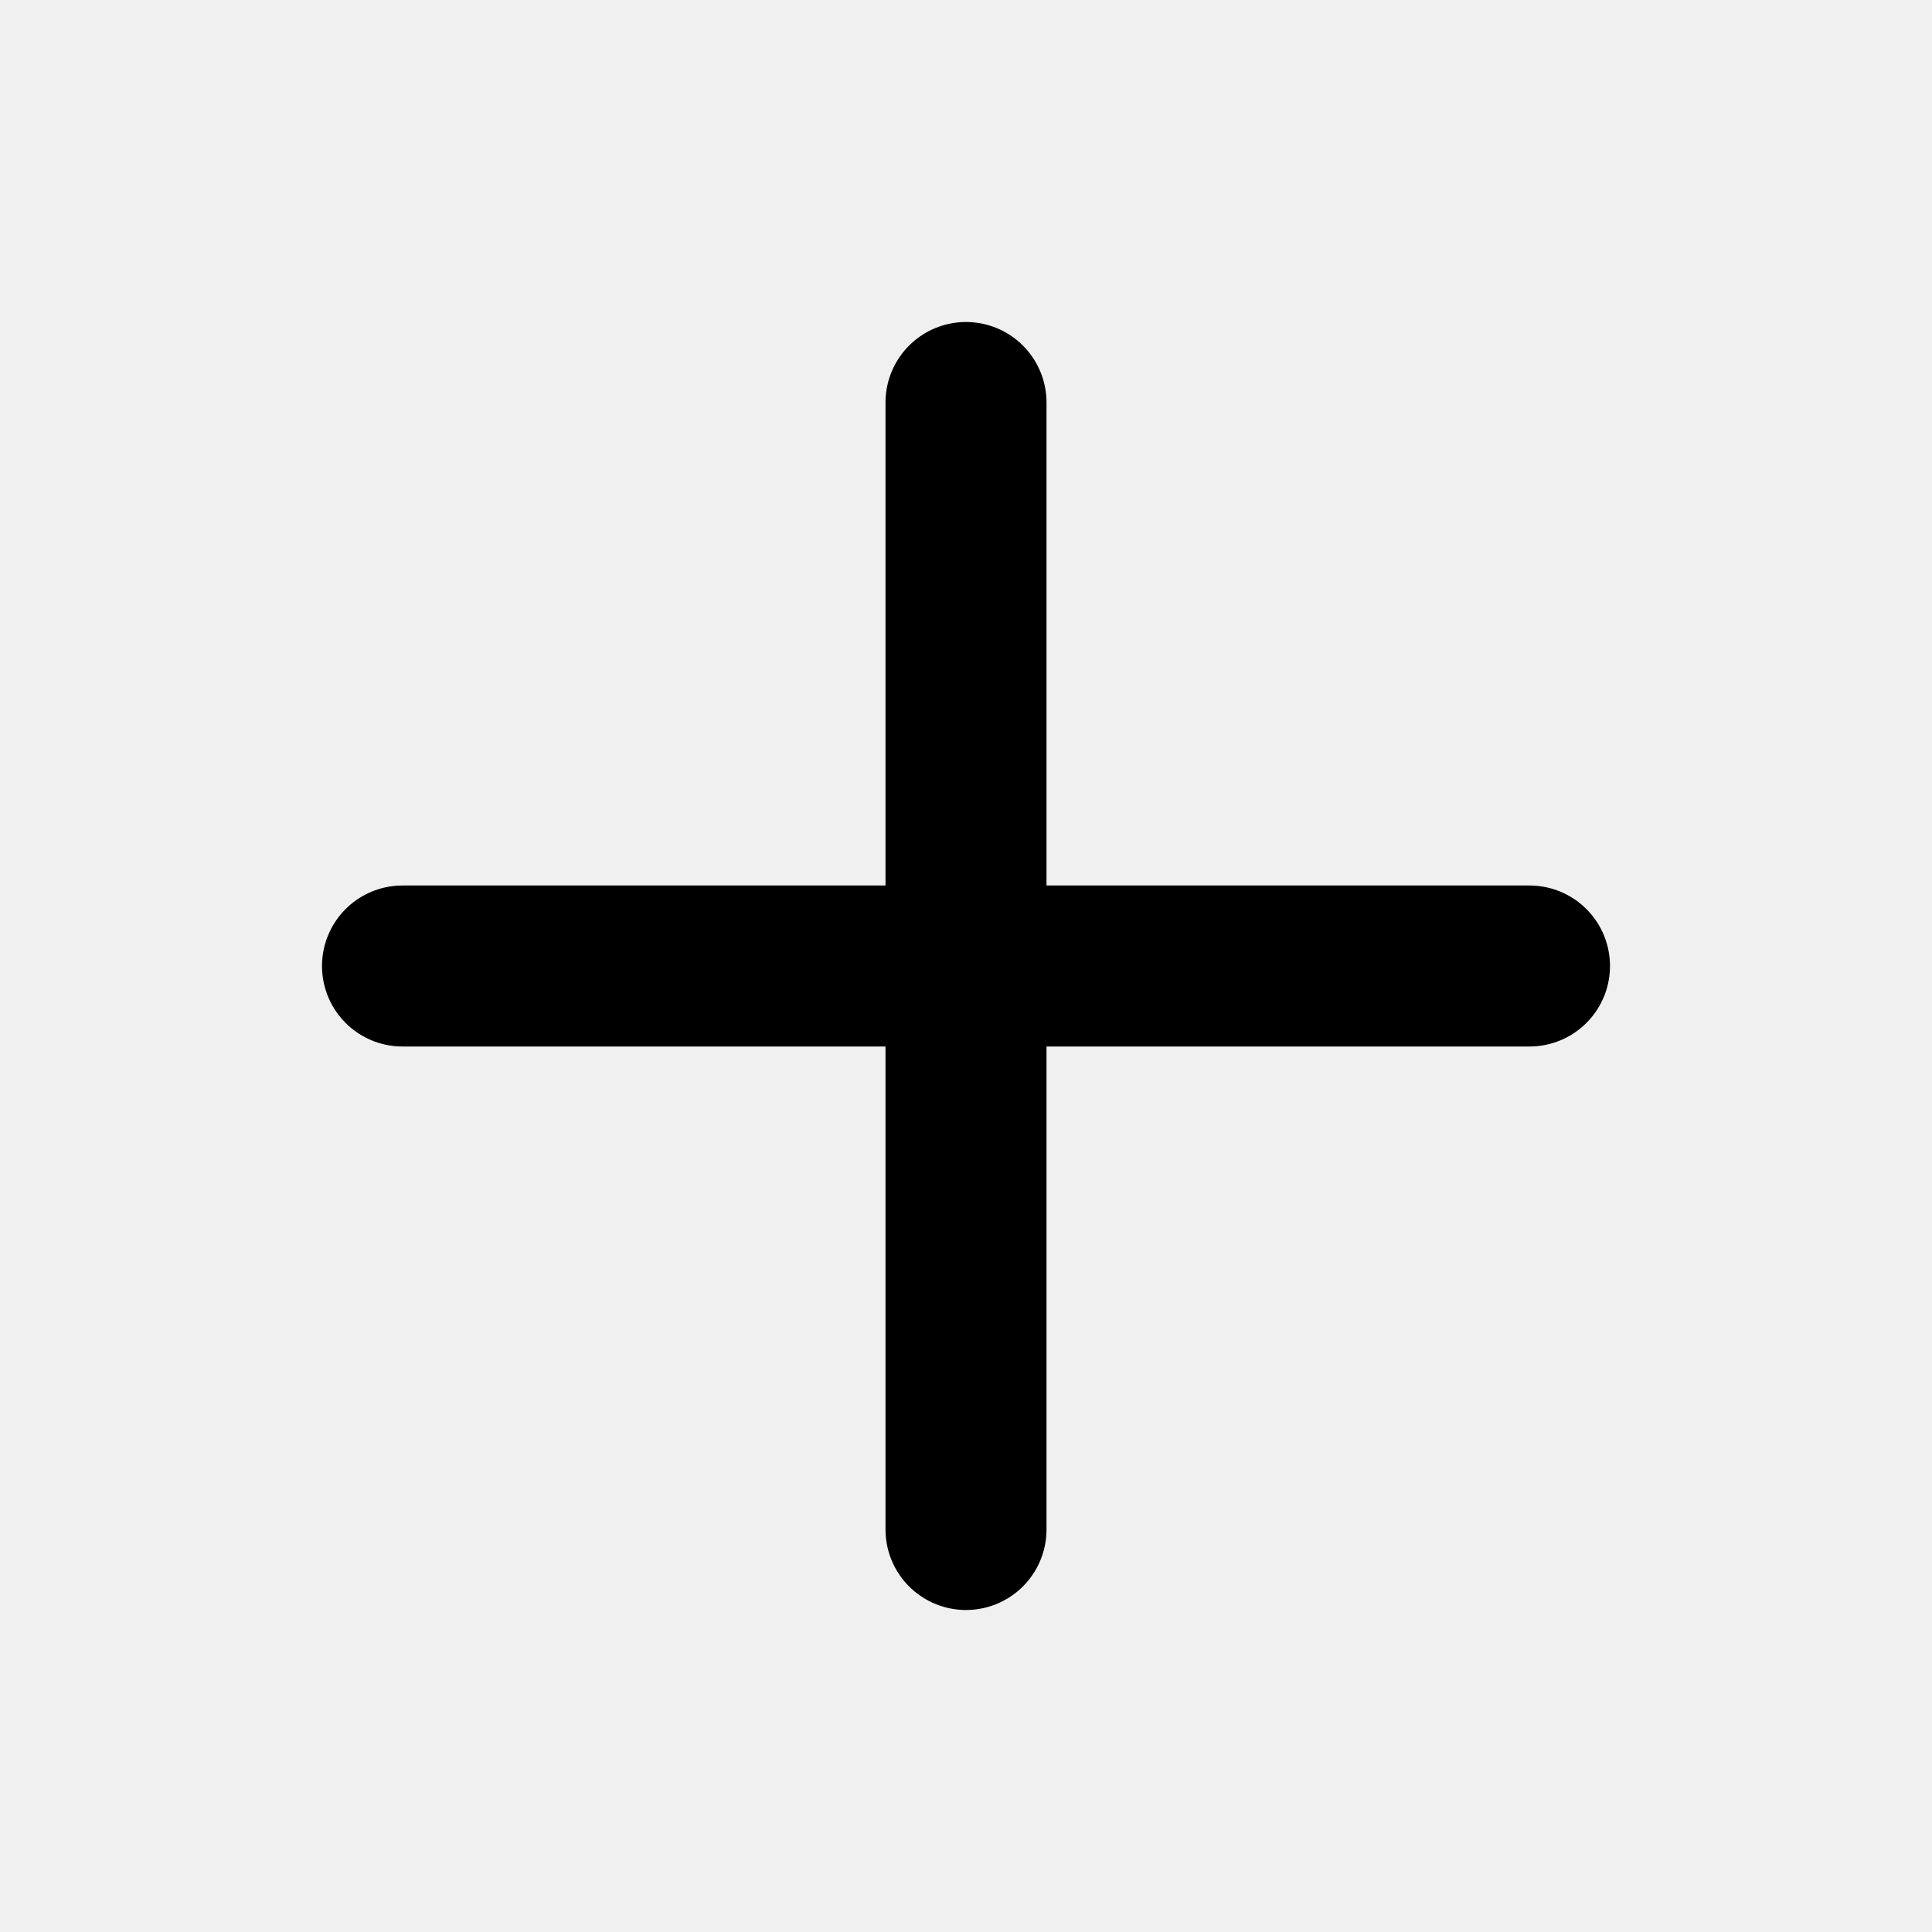
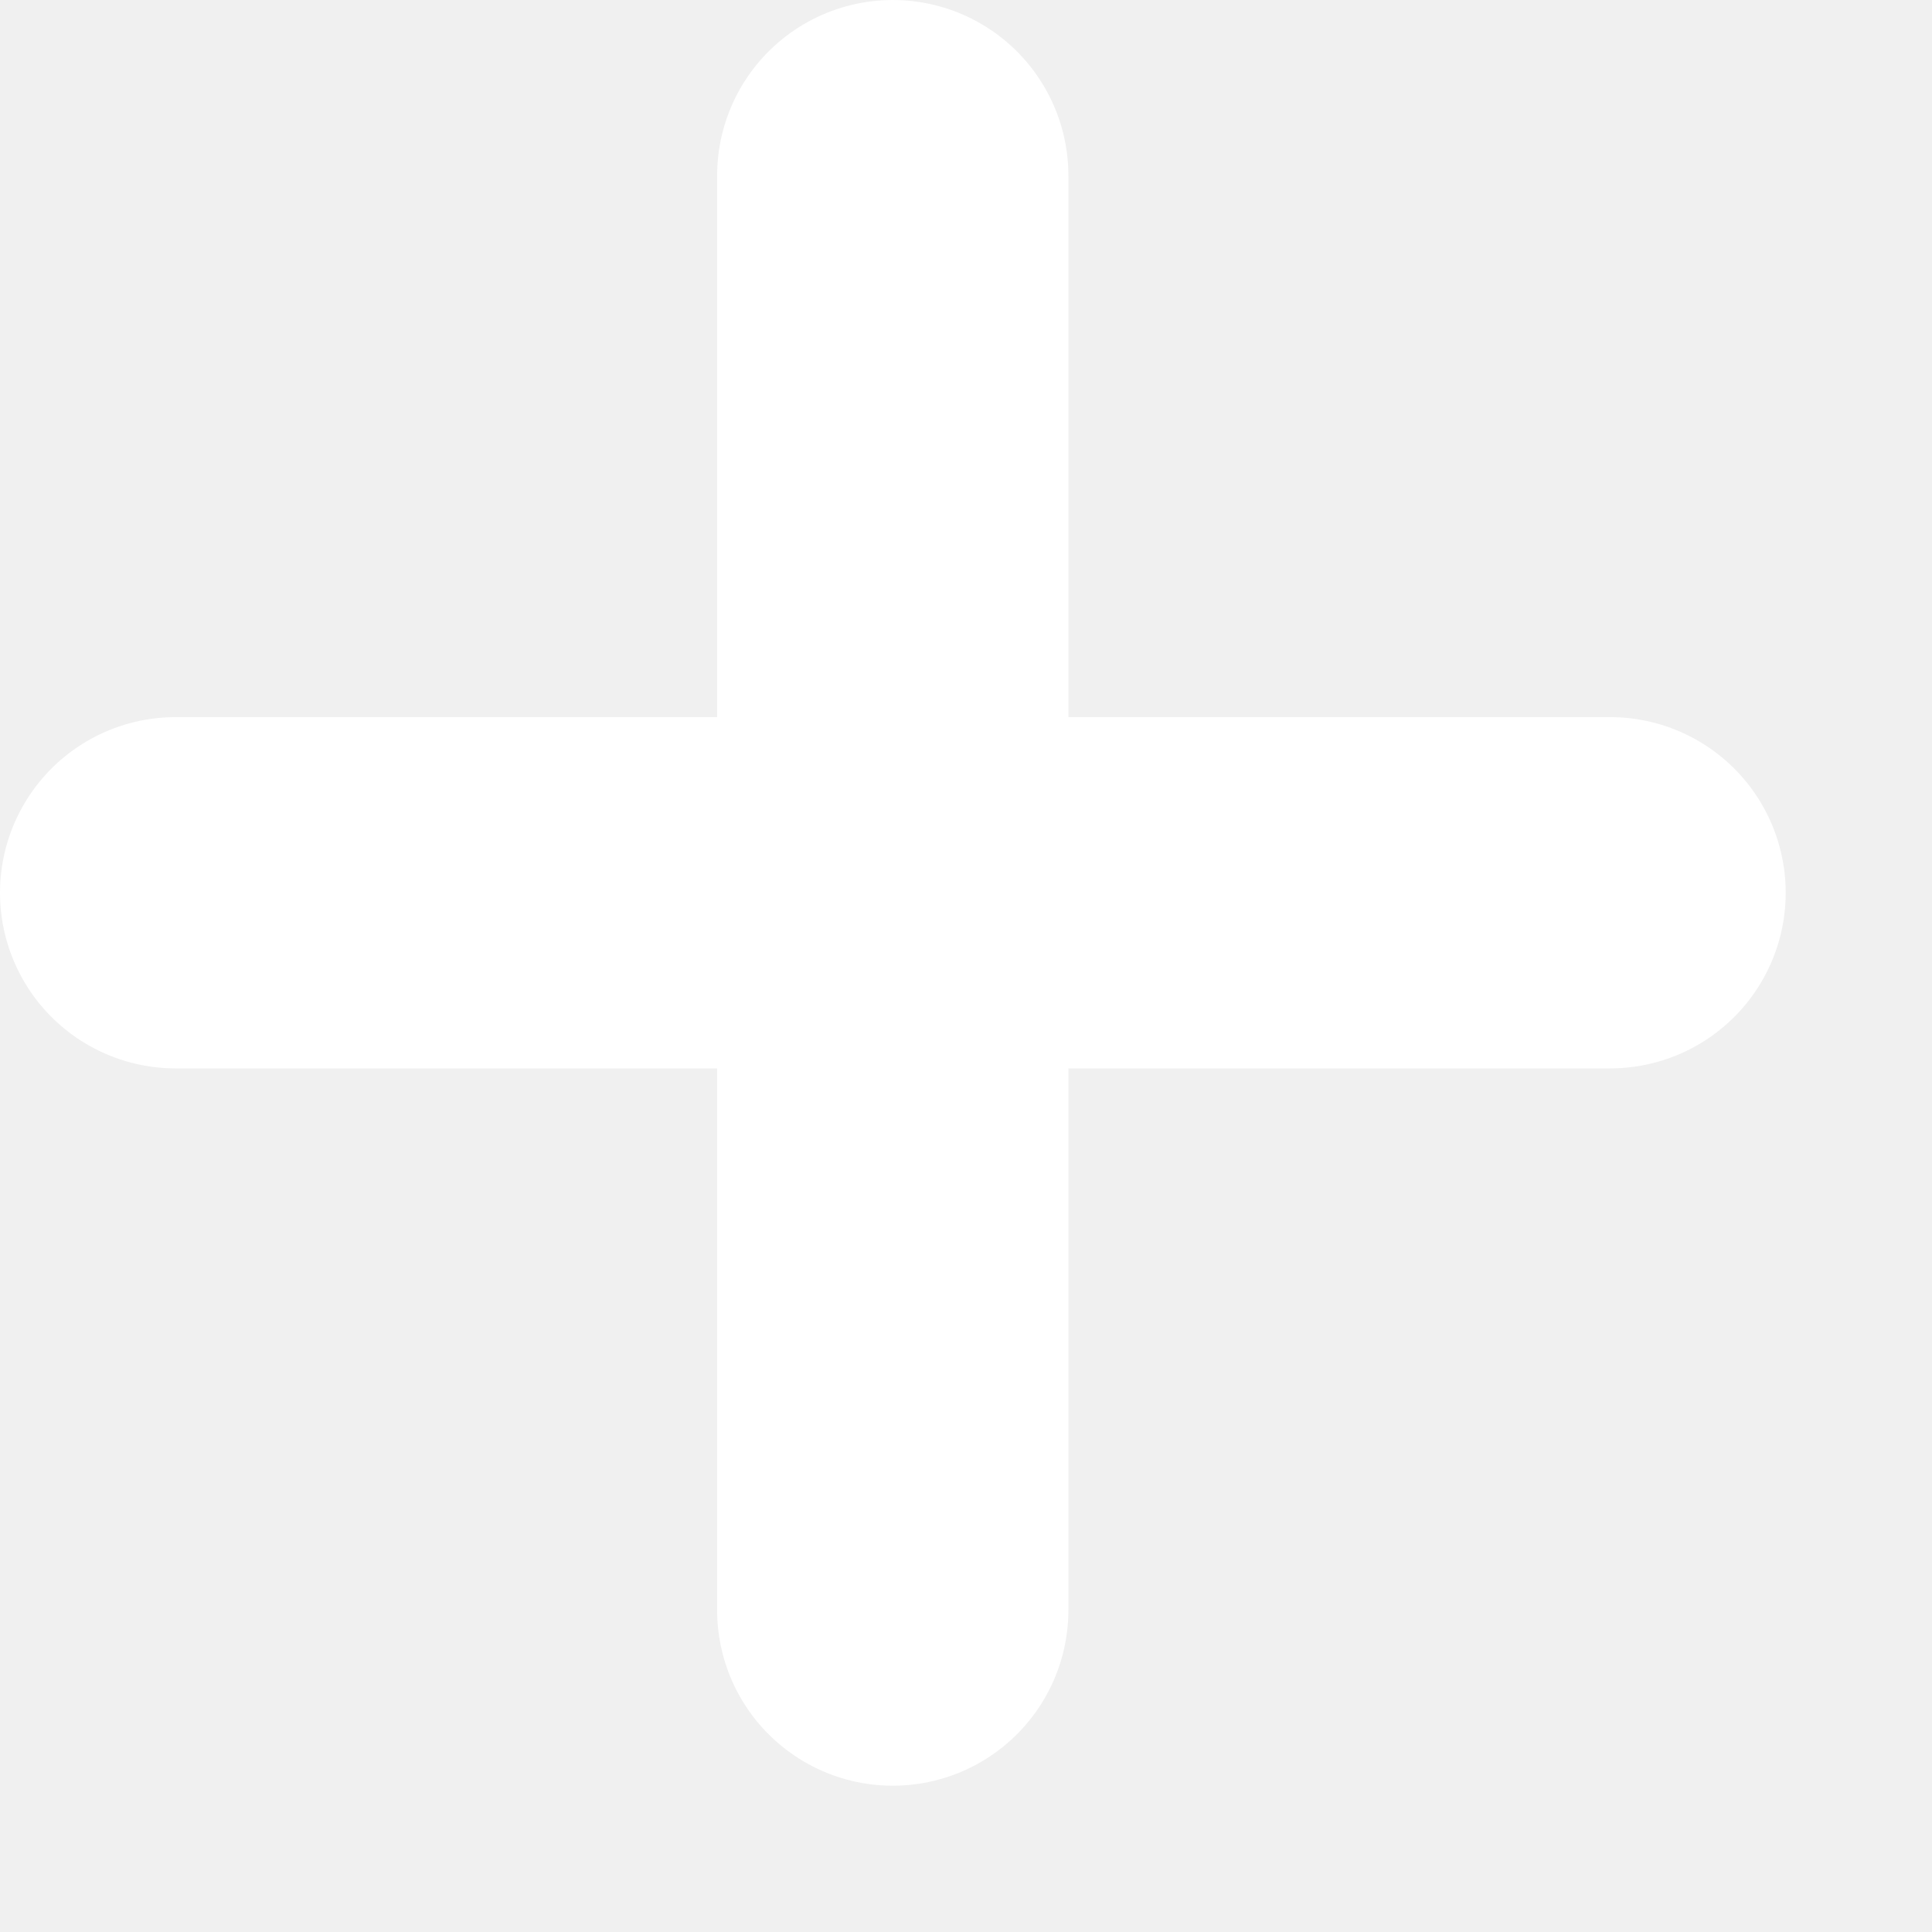
- <svg xmlns="http://www.w3.org/2000/svg" width="24" height="24" viewBox="0 0 24 24" fill="none" stroke="currentColor" stroke-width="2" stroke-linecap="round" stroke-linejoin="round" class="lucide lucide-plus-icon lucide-plus">
-   <path d="M5 12h14" />
-   <path d="M12 5v14" />
+ <svg xmlns="http://www.w3.org/2000/svg" width="11" height="11" viewBox="0 0 11 11" fill="none">
+   <path d="M1 5.083H9.167M5.083 1V9.167" stroke="white" stroke-width="2" stroke-linecap="round" stroke-linejoin="round" />
</svg>
